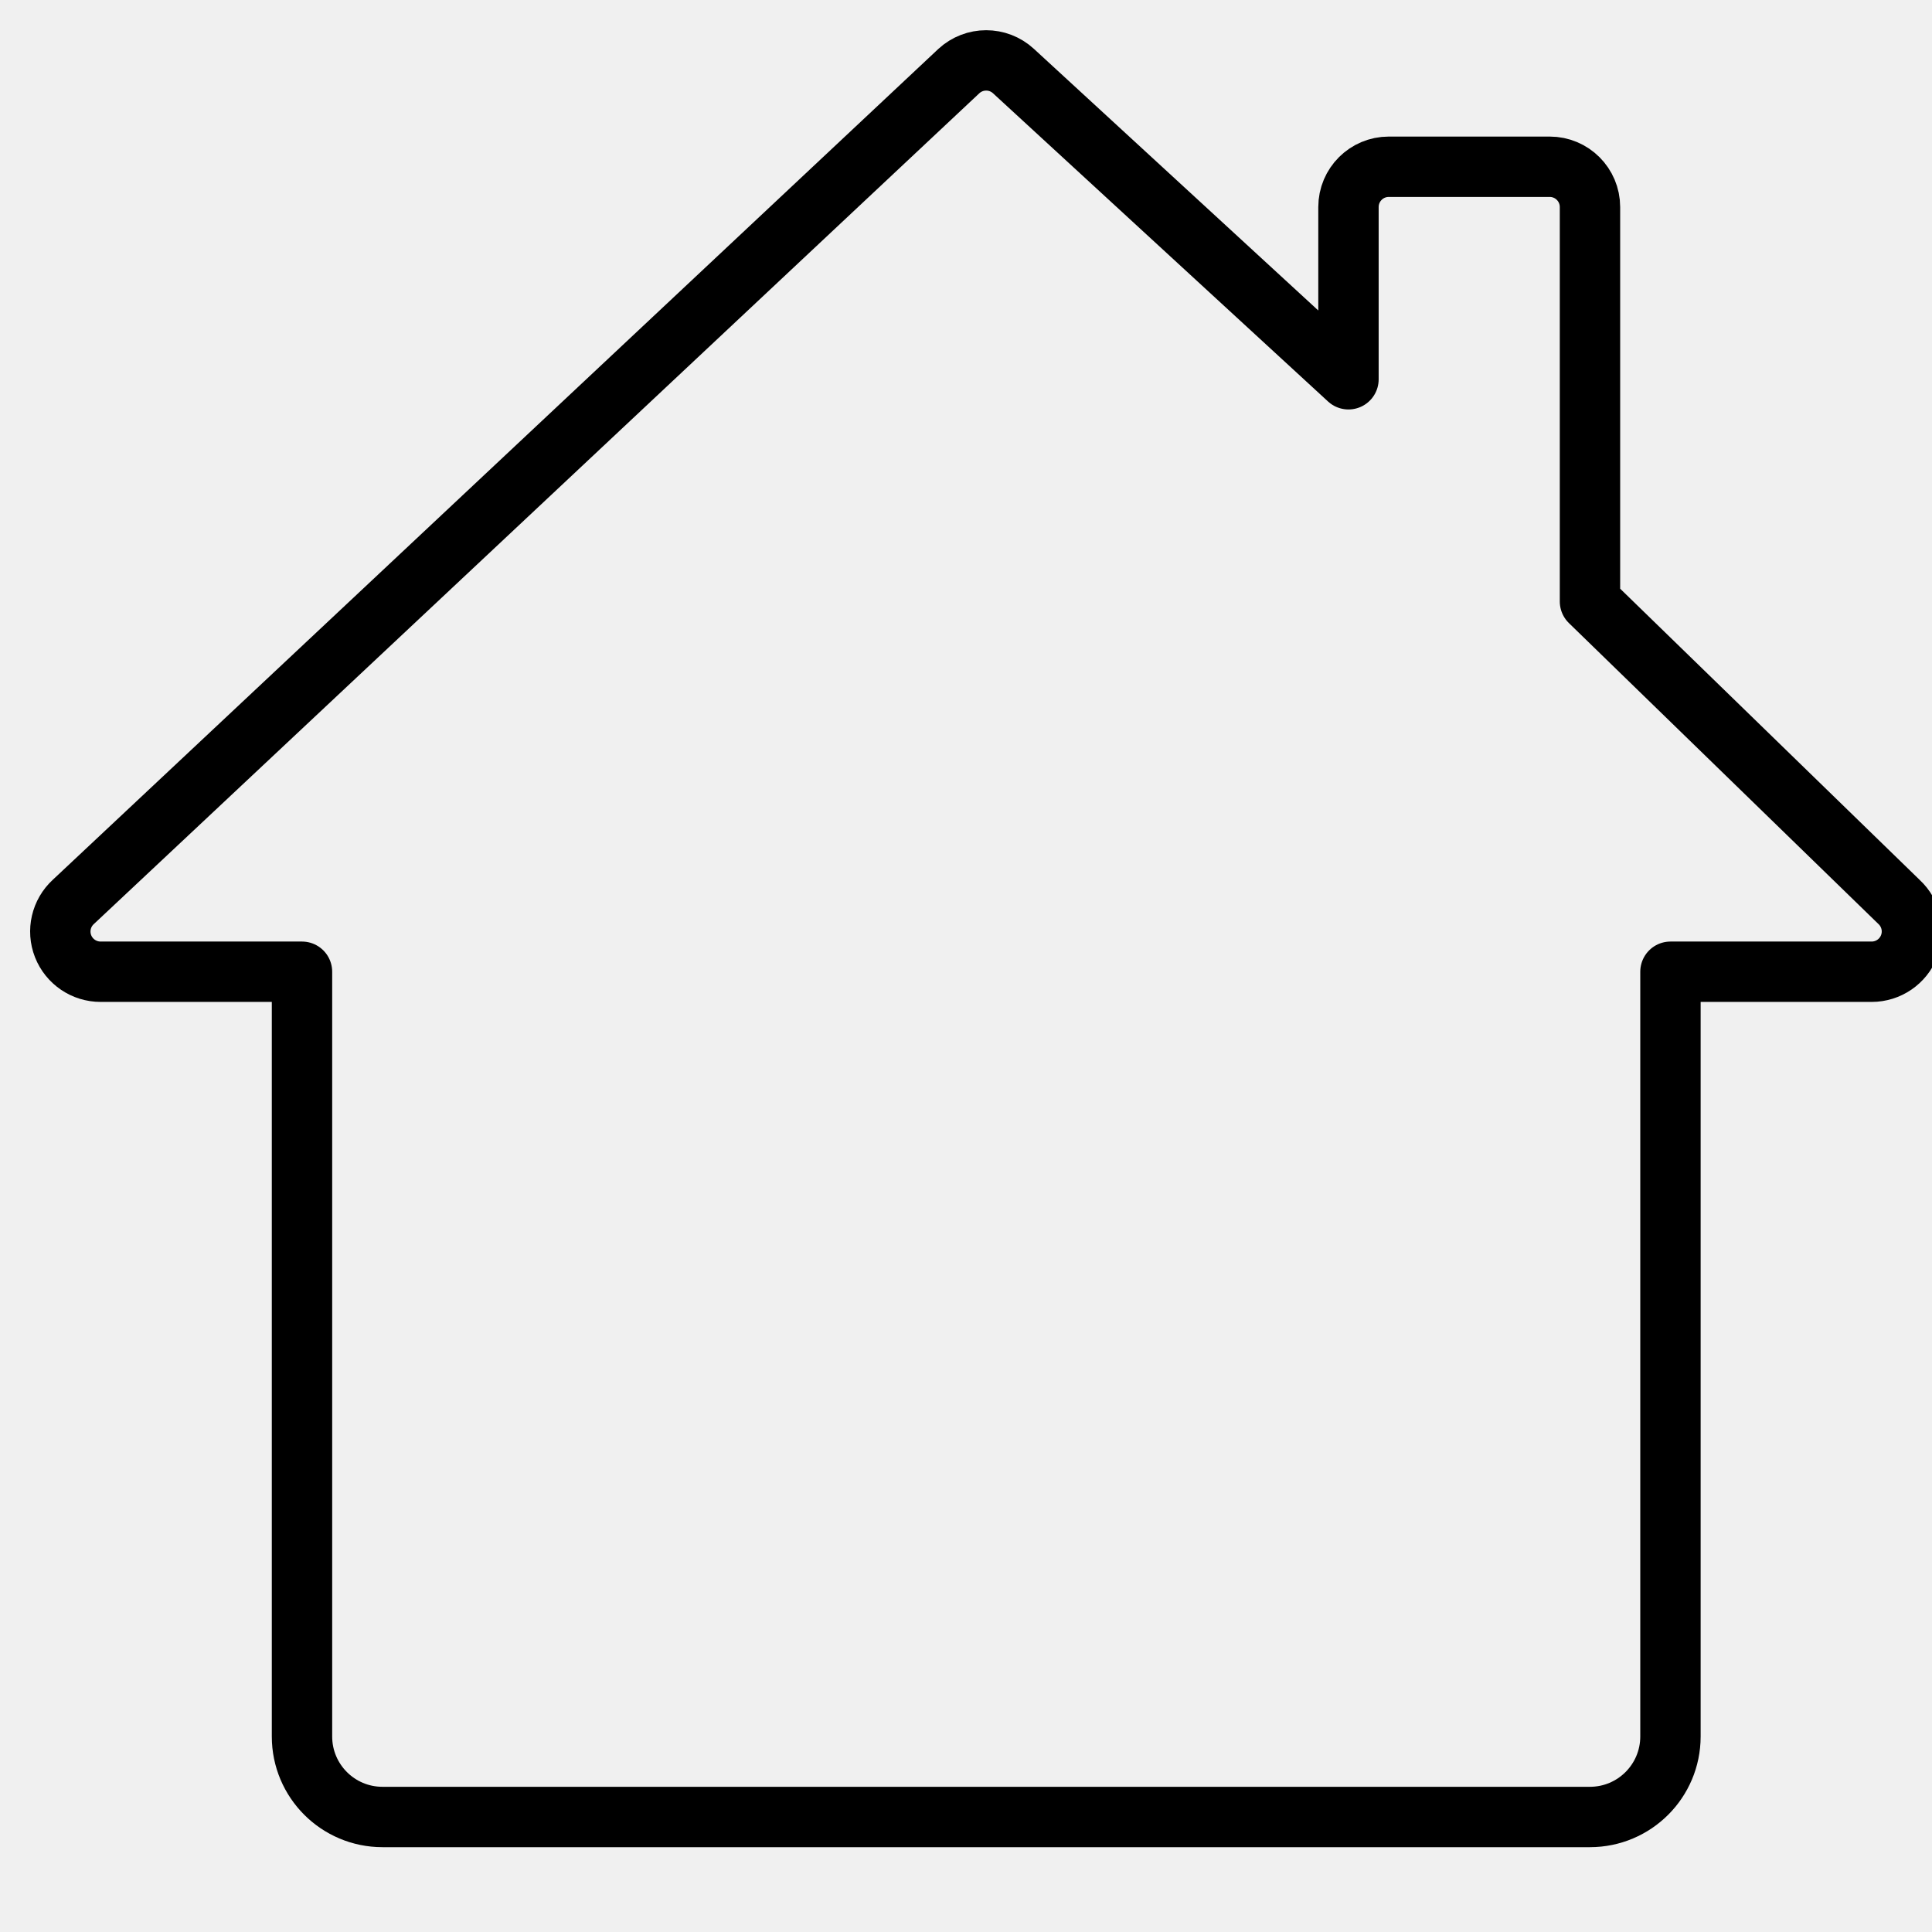
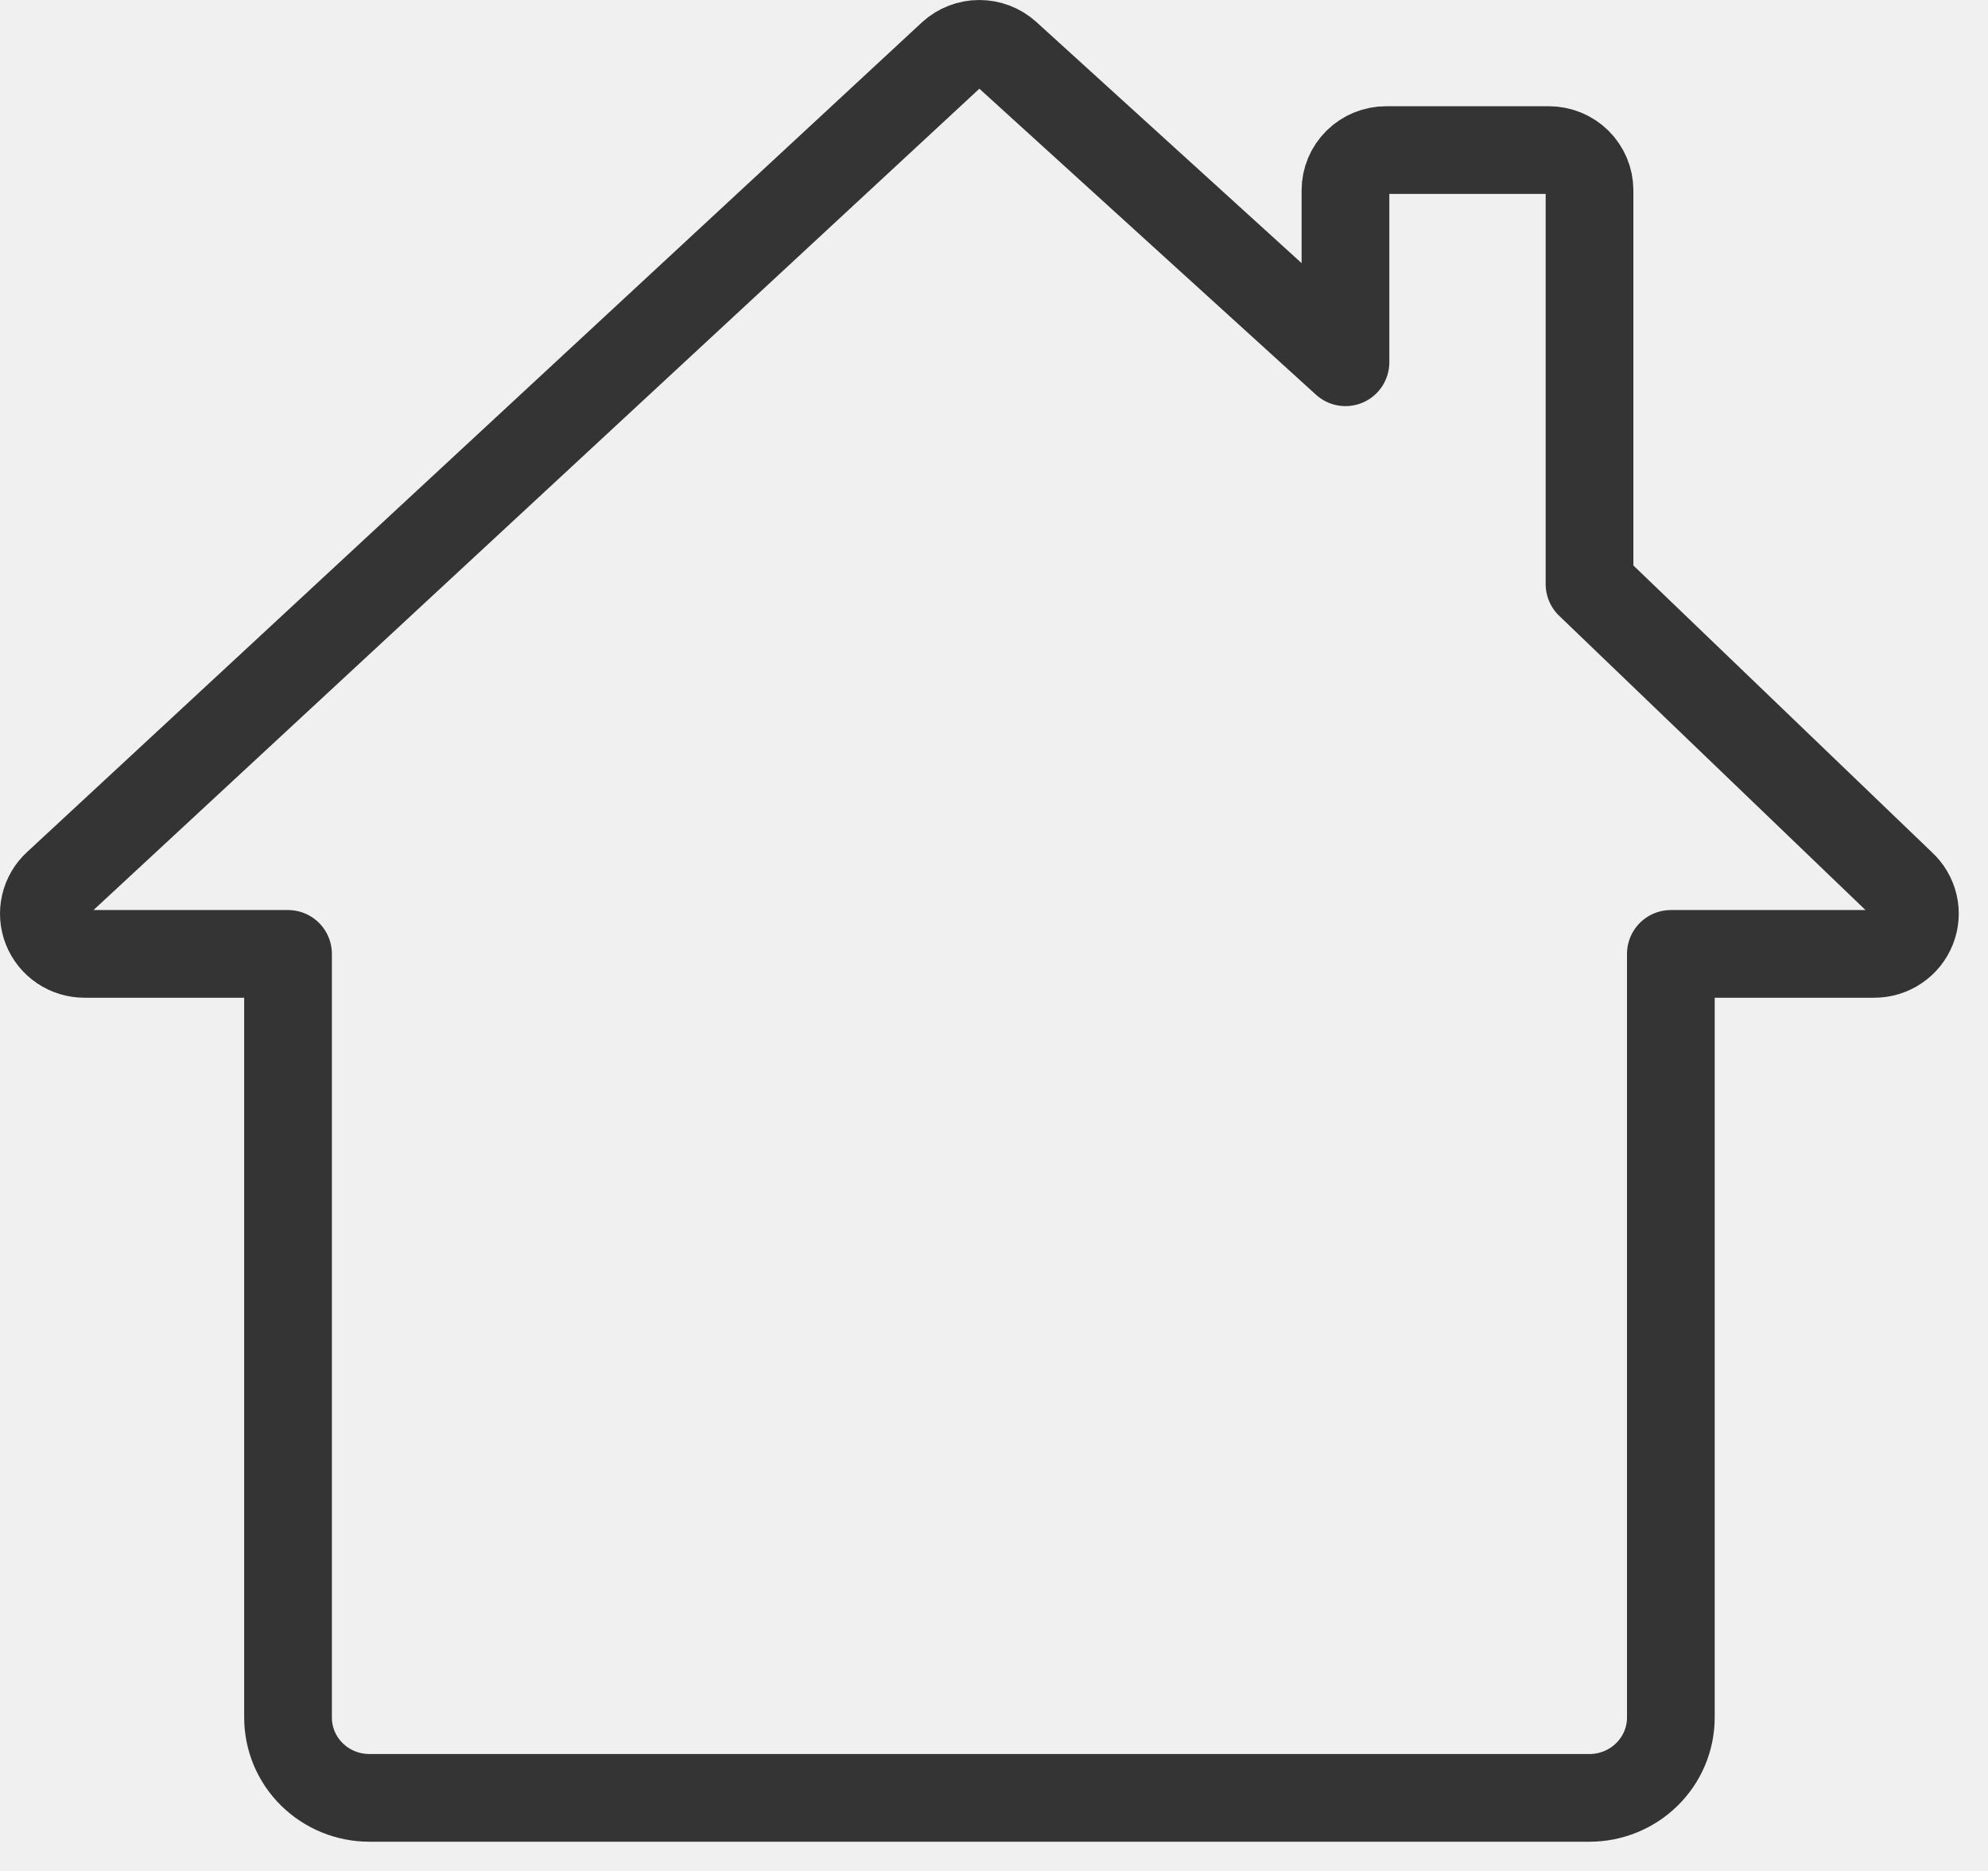
- <svg xmlns="http://www.w3.org/2000/svg" width="32" height="32" fill="none">
-   <g clip-path="url(#a)">
-     <path stroke="#000" stroke-linecap="round" stroke-linejoin="round" d="M26.335 9.962V3.429a.667.667 0 0 0-.667-.667H23.002a.667.667 0 0 0-.667.667V6.282L16.786 1.177a.667.667 0 0 0-.904 0L1.215 14.938a.666.666 0 0 0-.17.734.667.667 0 0 0 .623.423H5.002V28.762a1.333 1.333 0 0 0 1.333 1.333h20a1.334 1.334 0 0 0 1.333-1.333V16.095h3.333a.667.667 0 0 0 .452-1.157z" />
-   </g>
-   <defs>
-     <clipPath id="a">
-       <path fill="#fff" d="M0 0h32v31.095H0z" />
-     </clipPath>
-   </defs>
+ <svg xmlns="http://www.w3.org/2000/svg" width="34" height="32" viewBox="0 0 34 32" fill="none">
+   <path d="M27.185 9.991V3.254C27.185 3.072 27.111 2.897 26.981 2.768C26.85 2.639 26.674 2.567 26.489 2.567H23.707C23.522 2.567 23.345 2.639 23.215 2.768C23.084 2.897 23.011 3.072 23.011 3.254V6.196L17.221 0.932C17.092 0.815 16.924 0.75 16.749 0.75C16.575 0.75 16.406 0.815 16.278 0.932L0.975 15.121C0.871 15.215 0.799 15.338 0.768 15.473C0.736 15.608 0.747 15.749 0.798 15.878C0.849 16.007 0.938 16.118 1.054 16.196C1.17 16.274 1.307 16.315 1.448 16.315H4.926V29.375C4.926 29.74 5.072 30.09 5.333 30.347C5.594 30.605 5.948 30.75 6.317 30.75H27.185C27.553 30.75 27.907 30.605 28.168 30.347C28.429 30.09 28.576 29.74 28.576 29.375V16.315H32.054C32.194 16.315 32.331 16.273 32.446 16.195C32.562 16.117 32.651 16.006 32.702 15.877C32.753 15.748 32.764 15.607 32.732 15.472C32.7 15.337 32.628 15.215 32.525 15.121L27.185 9.991Z" stroke="#353434" stroke-width="1.5" stroke-linecap="round" stroke-linejoin="round" />
</svg>
